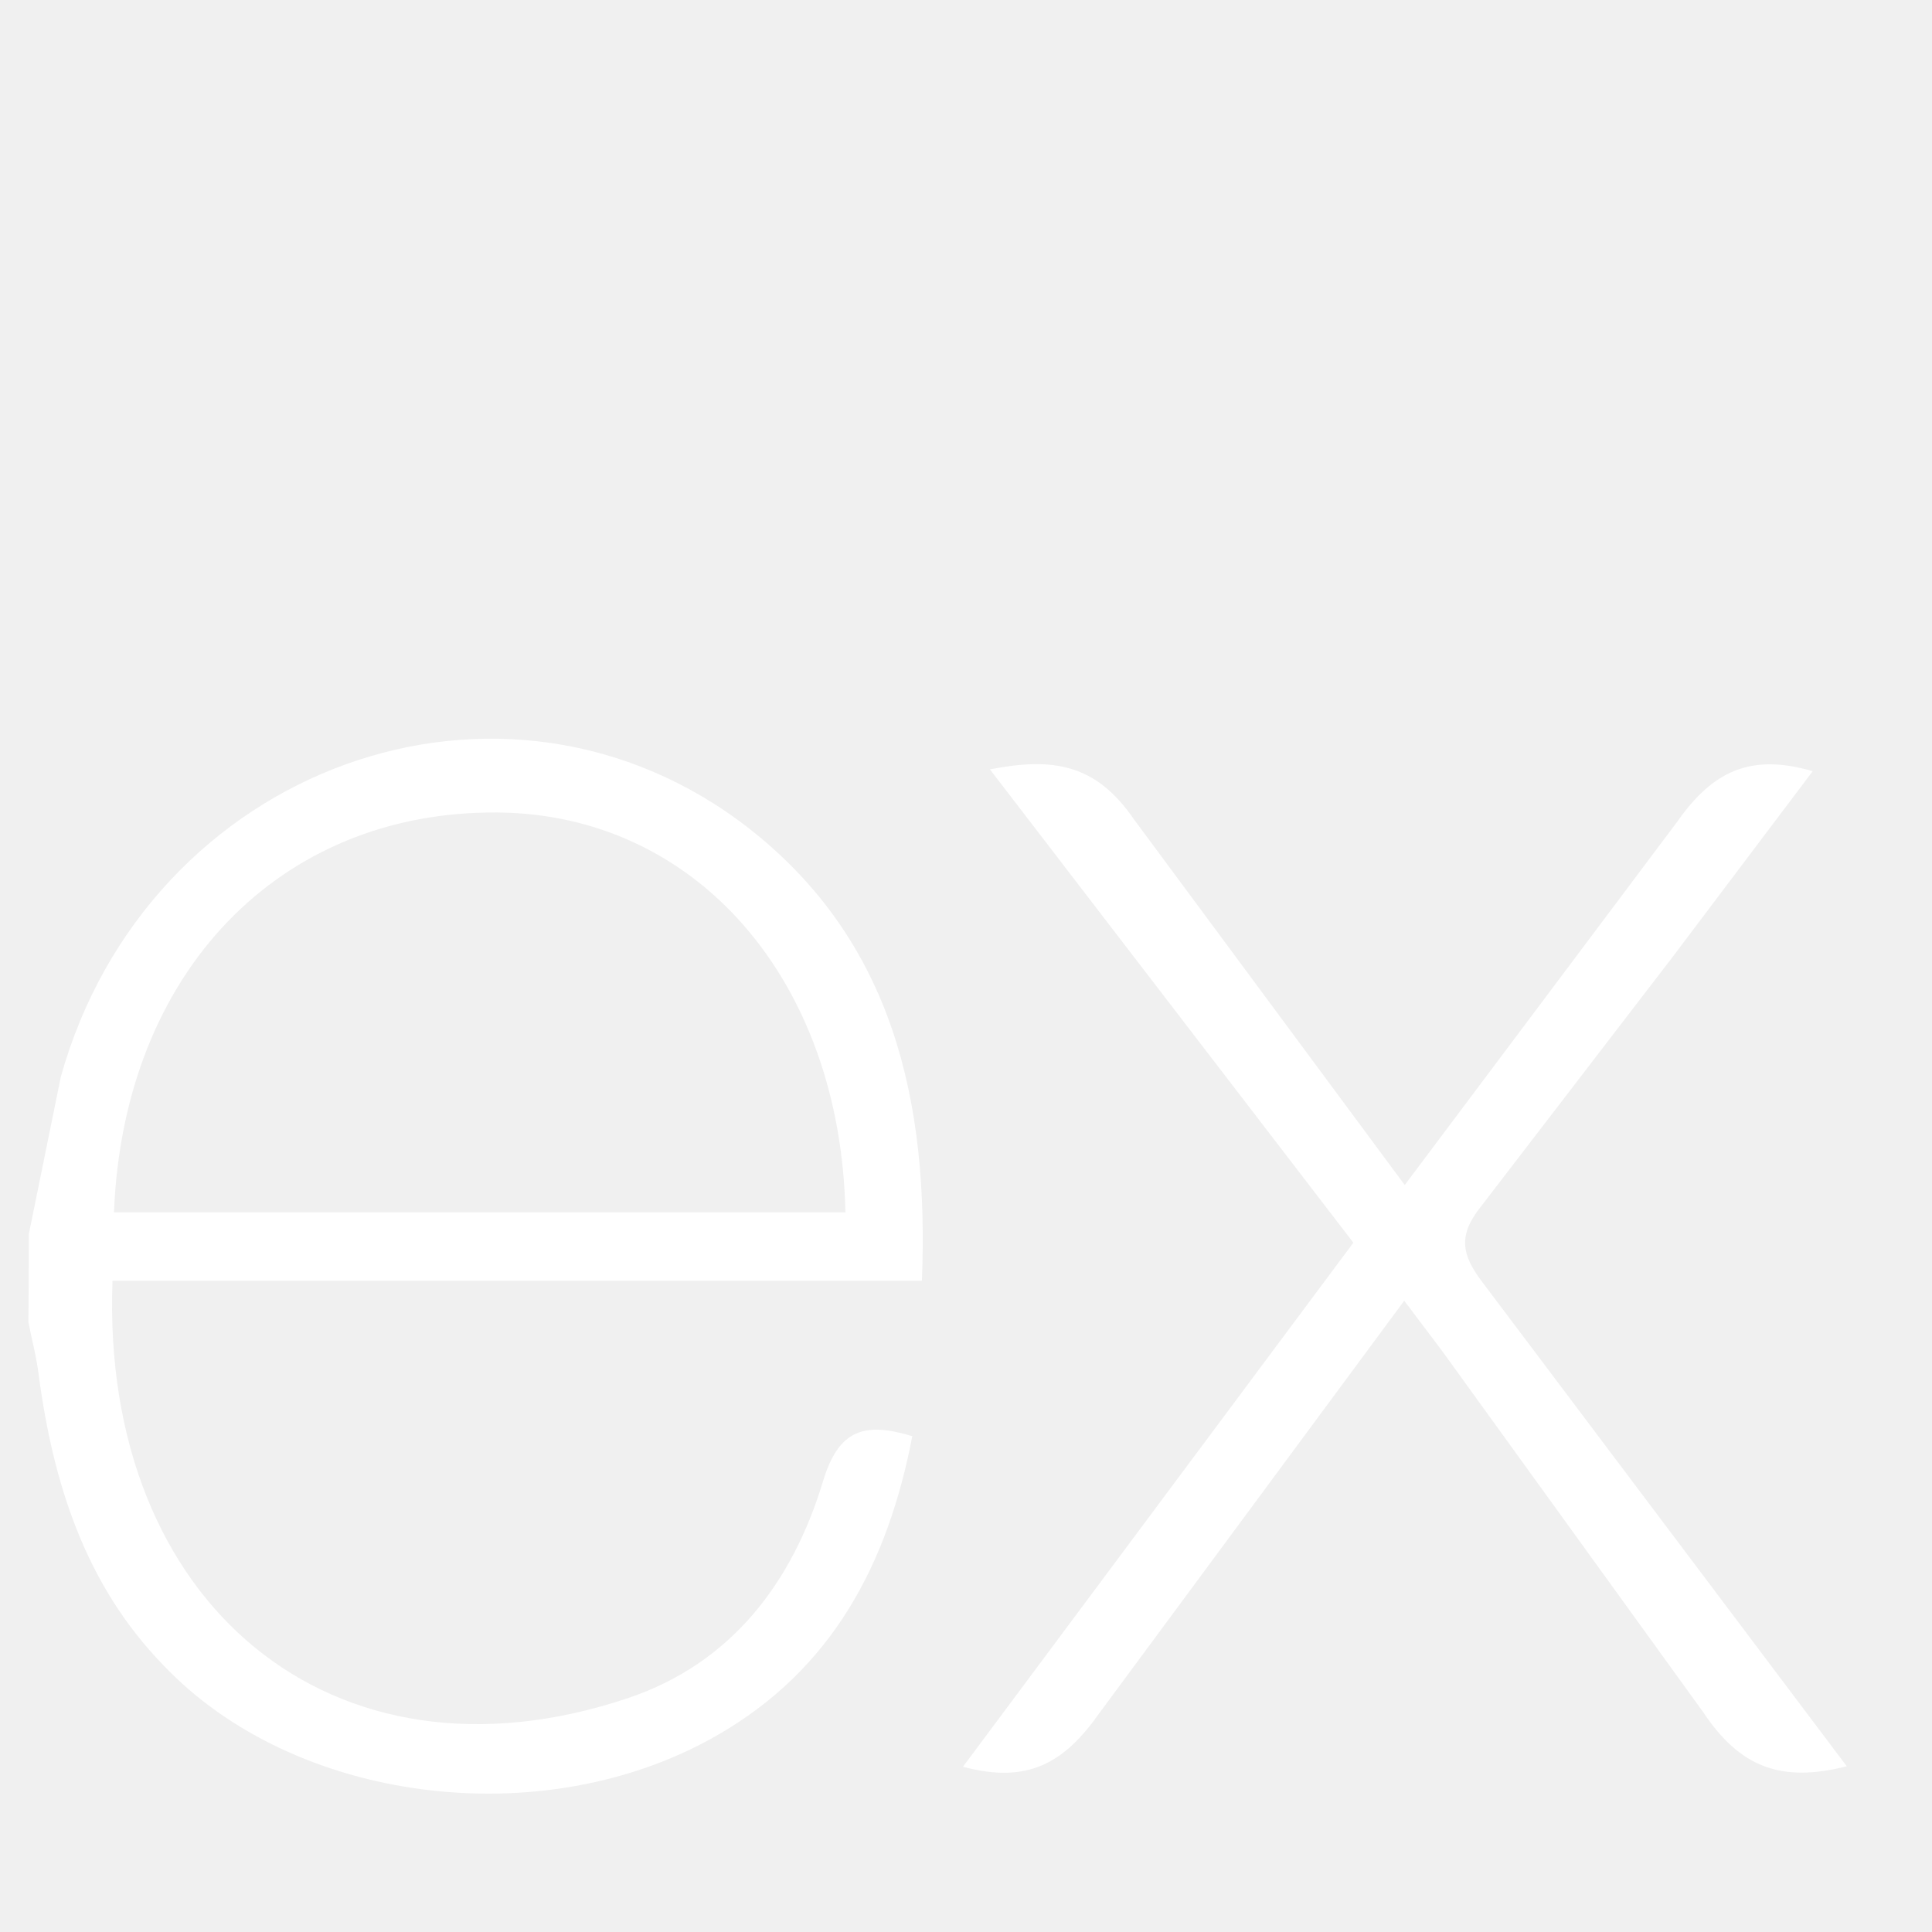
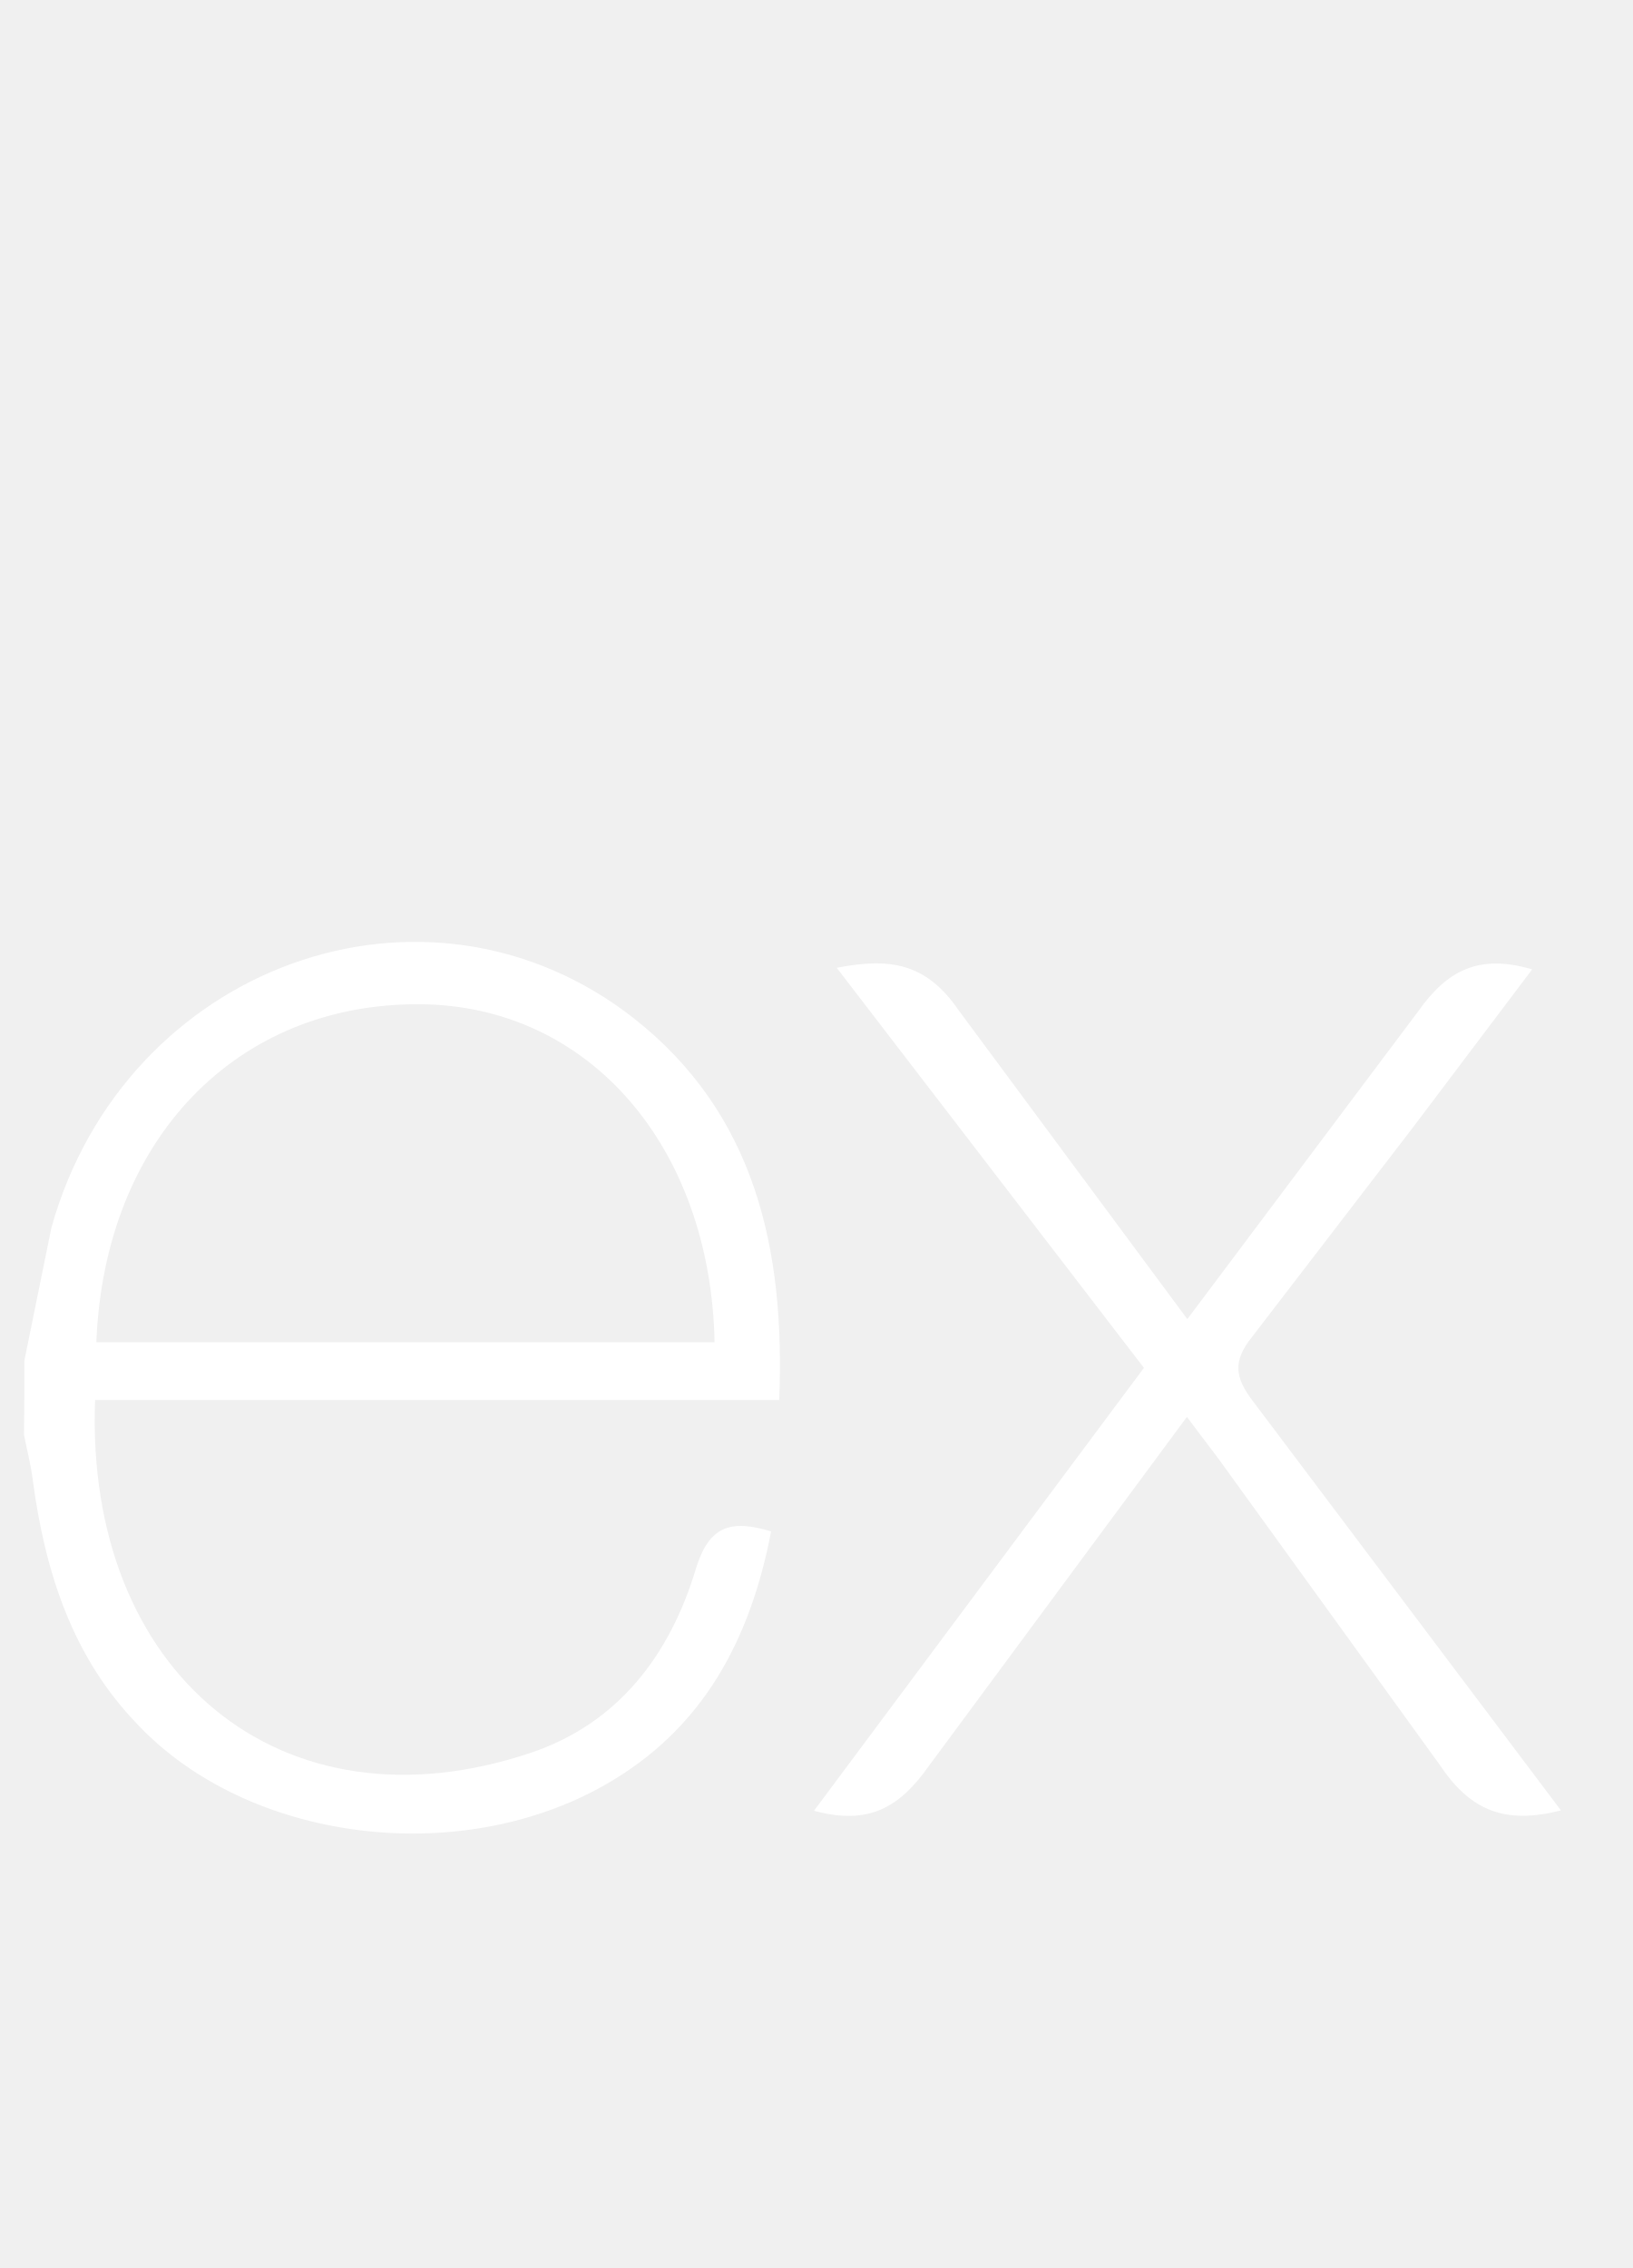
- <svg xmlns="http://www.w3.org/2000/svg" xmlns:xlink="http://www.w3.org/1999/xlink" width="48" height="48" viewBox="0 -25 68 68" fill="#ffffff" fill-rule="evenodd" stroke="#ffffff" stroke-linecap="round" stroke-linejoin="round">
+ <svg xmlns="http://www.w3.org/2000/svg" xmlns:xlink="http://www.w3.org/1999/xlink" width="36" height="50" viewBox="0 -25 68 68" fill="#ffffff" fill-rule="evenodd" stroke="#ffffff" stroke-linecap="round" stroke-linejoin="round">
  <use xlink:href="#A" x="1" y="1" />
  <symbol id="A" overflow="visible">
    <path d="M64 36.167c-2.328.592-3.768.026-5.06-1.914l-9.188-12.712-1.328-1.76-10.73 14.514c-1.226 1.746-2.512 2.506-4.8 1.888l13.74-18.444-12.792-16.66c2.2-.428 3.72-.21 5.07 1.76l9.53 12.87 9.6-12.8c1.23-1.746 2.552-2.41 4.76-1.766l-4.96 6.576-6.72 8.75c-.8 1-.69 1.684.046 2.65L64 36.167zM.016 17.431l1.124-5.528C4.2.963 16.74-3.583 25.388 3.177c5.054 3.976 6.31 9.6 6.06 15.9H2.96c-.428 11.34 7.734 18.184 18.14 14.692 3.65-1.226 5.8-4.084 6.876-7.66.546-1.792 1.45-2.072 3.134-1.56-.86 4.472-2.8 8.208-6.9 10.546-6.126 3.5-14.87 2.368-19.47-2.496C2 29.777.868 26.201.36 22.377c-.08-.632-.24-1.234-.36-1.84q.016-1.552.016-3.104zm2.996-.76h25.744c-.168-8.2-5.274-14.024-12.252-14.074-7.66-.06-13.16 5.626-13.492 14.074z" stroke="none" fill="#ffffff" fill-rule="nonzero" />
  </symbol>
</svg>
